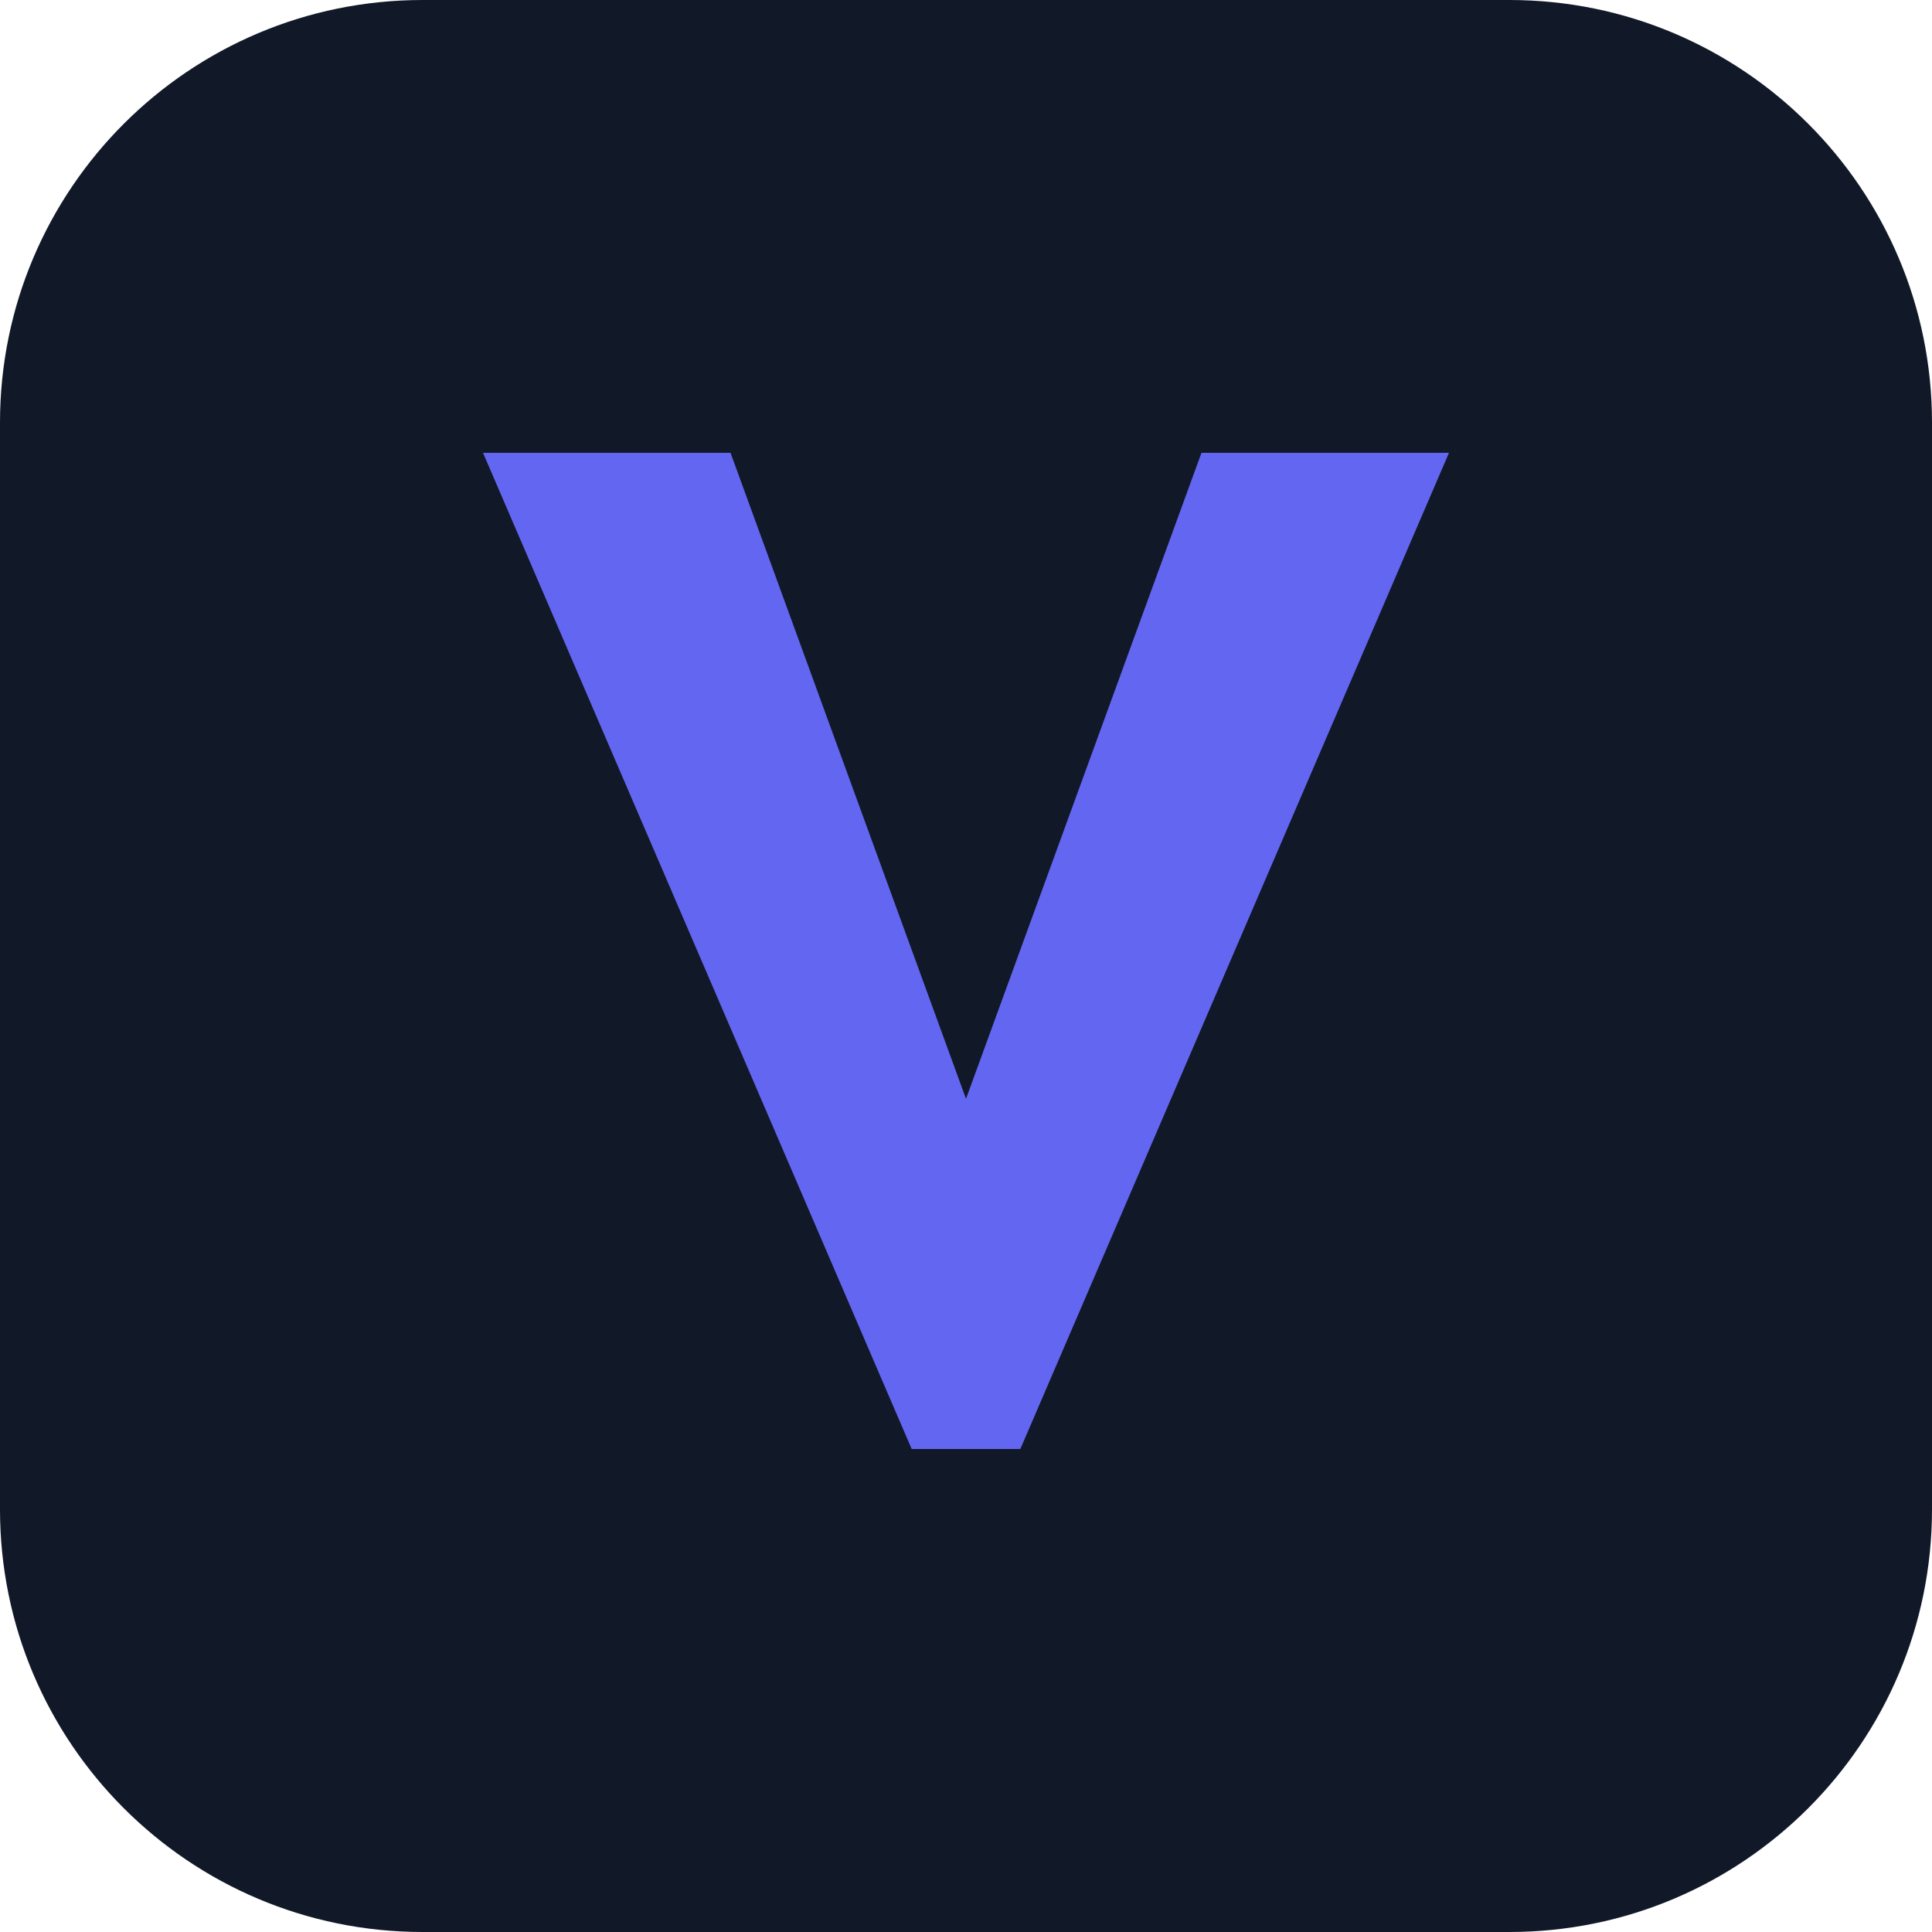
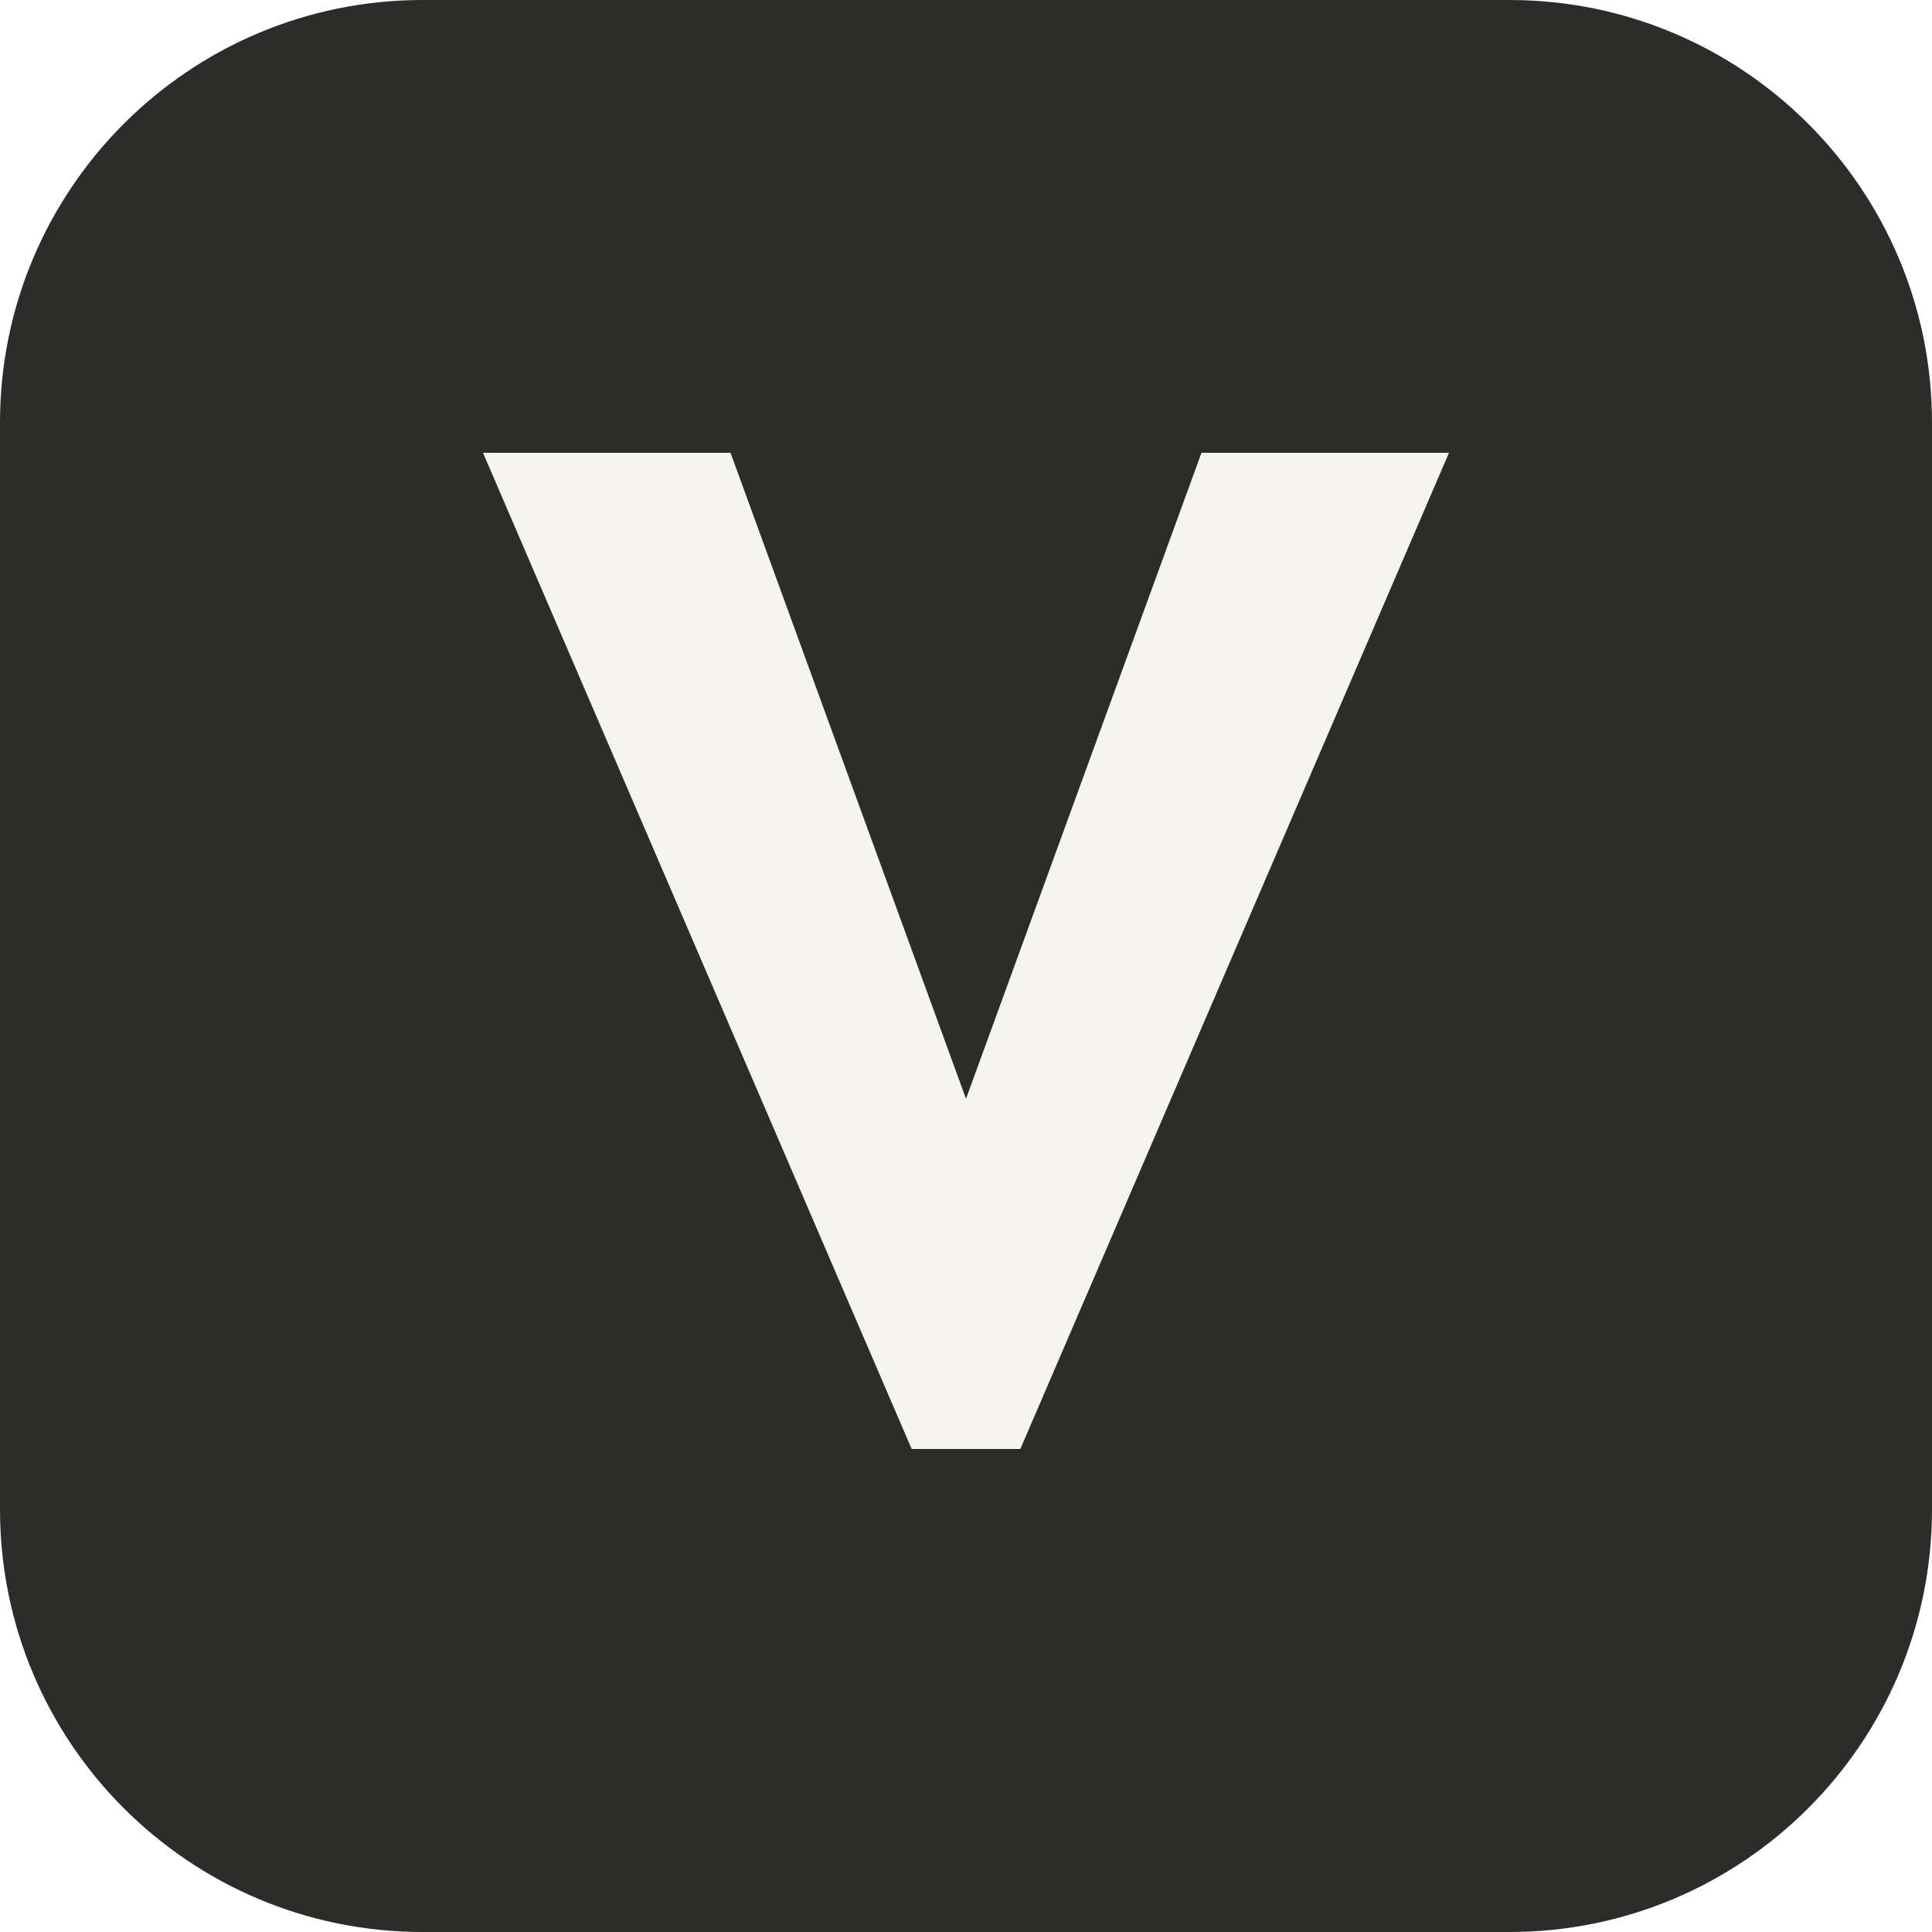
<svg xmlns="http://www.w3.org/2000/svg" viewBox="0 0 32 32" fill="none">
-   <rect width="32" height="32" rx="7" fill="#111827" />
-   <path d="M8 7.5h4.1L16 18.2 19.9 7.5H24L16.9 24h-1.8L8 7.5z" fill="#6366F1" />
+   <rect width="32" height="32" rx="7" fill="#2C2C2A" />
+   <path d="M8 7.5h4.1L16 18.2 19.9 7.5H24L16.9 24h-1.8L8 7.5z" fill="#F5F4F0" />
</svg>
